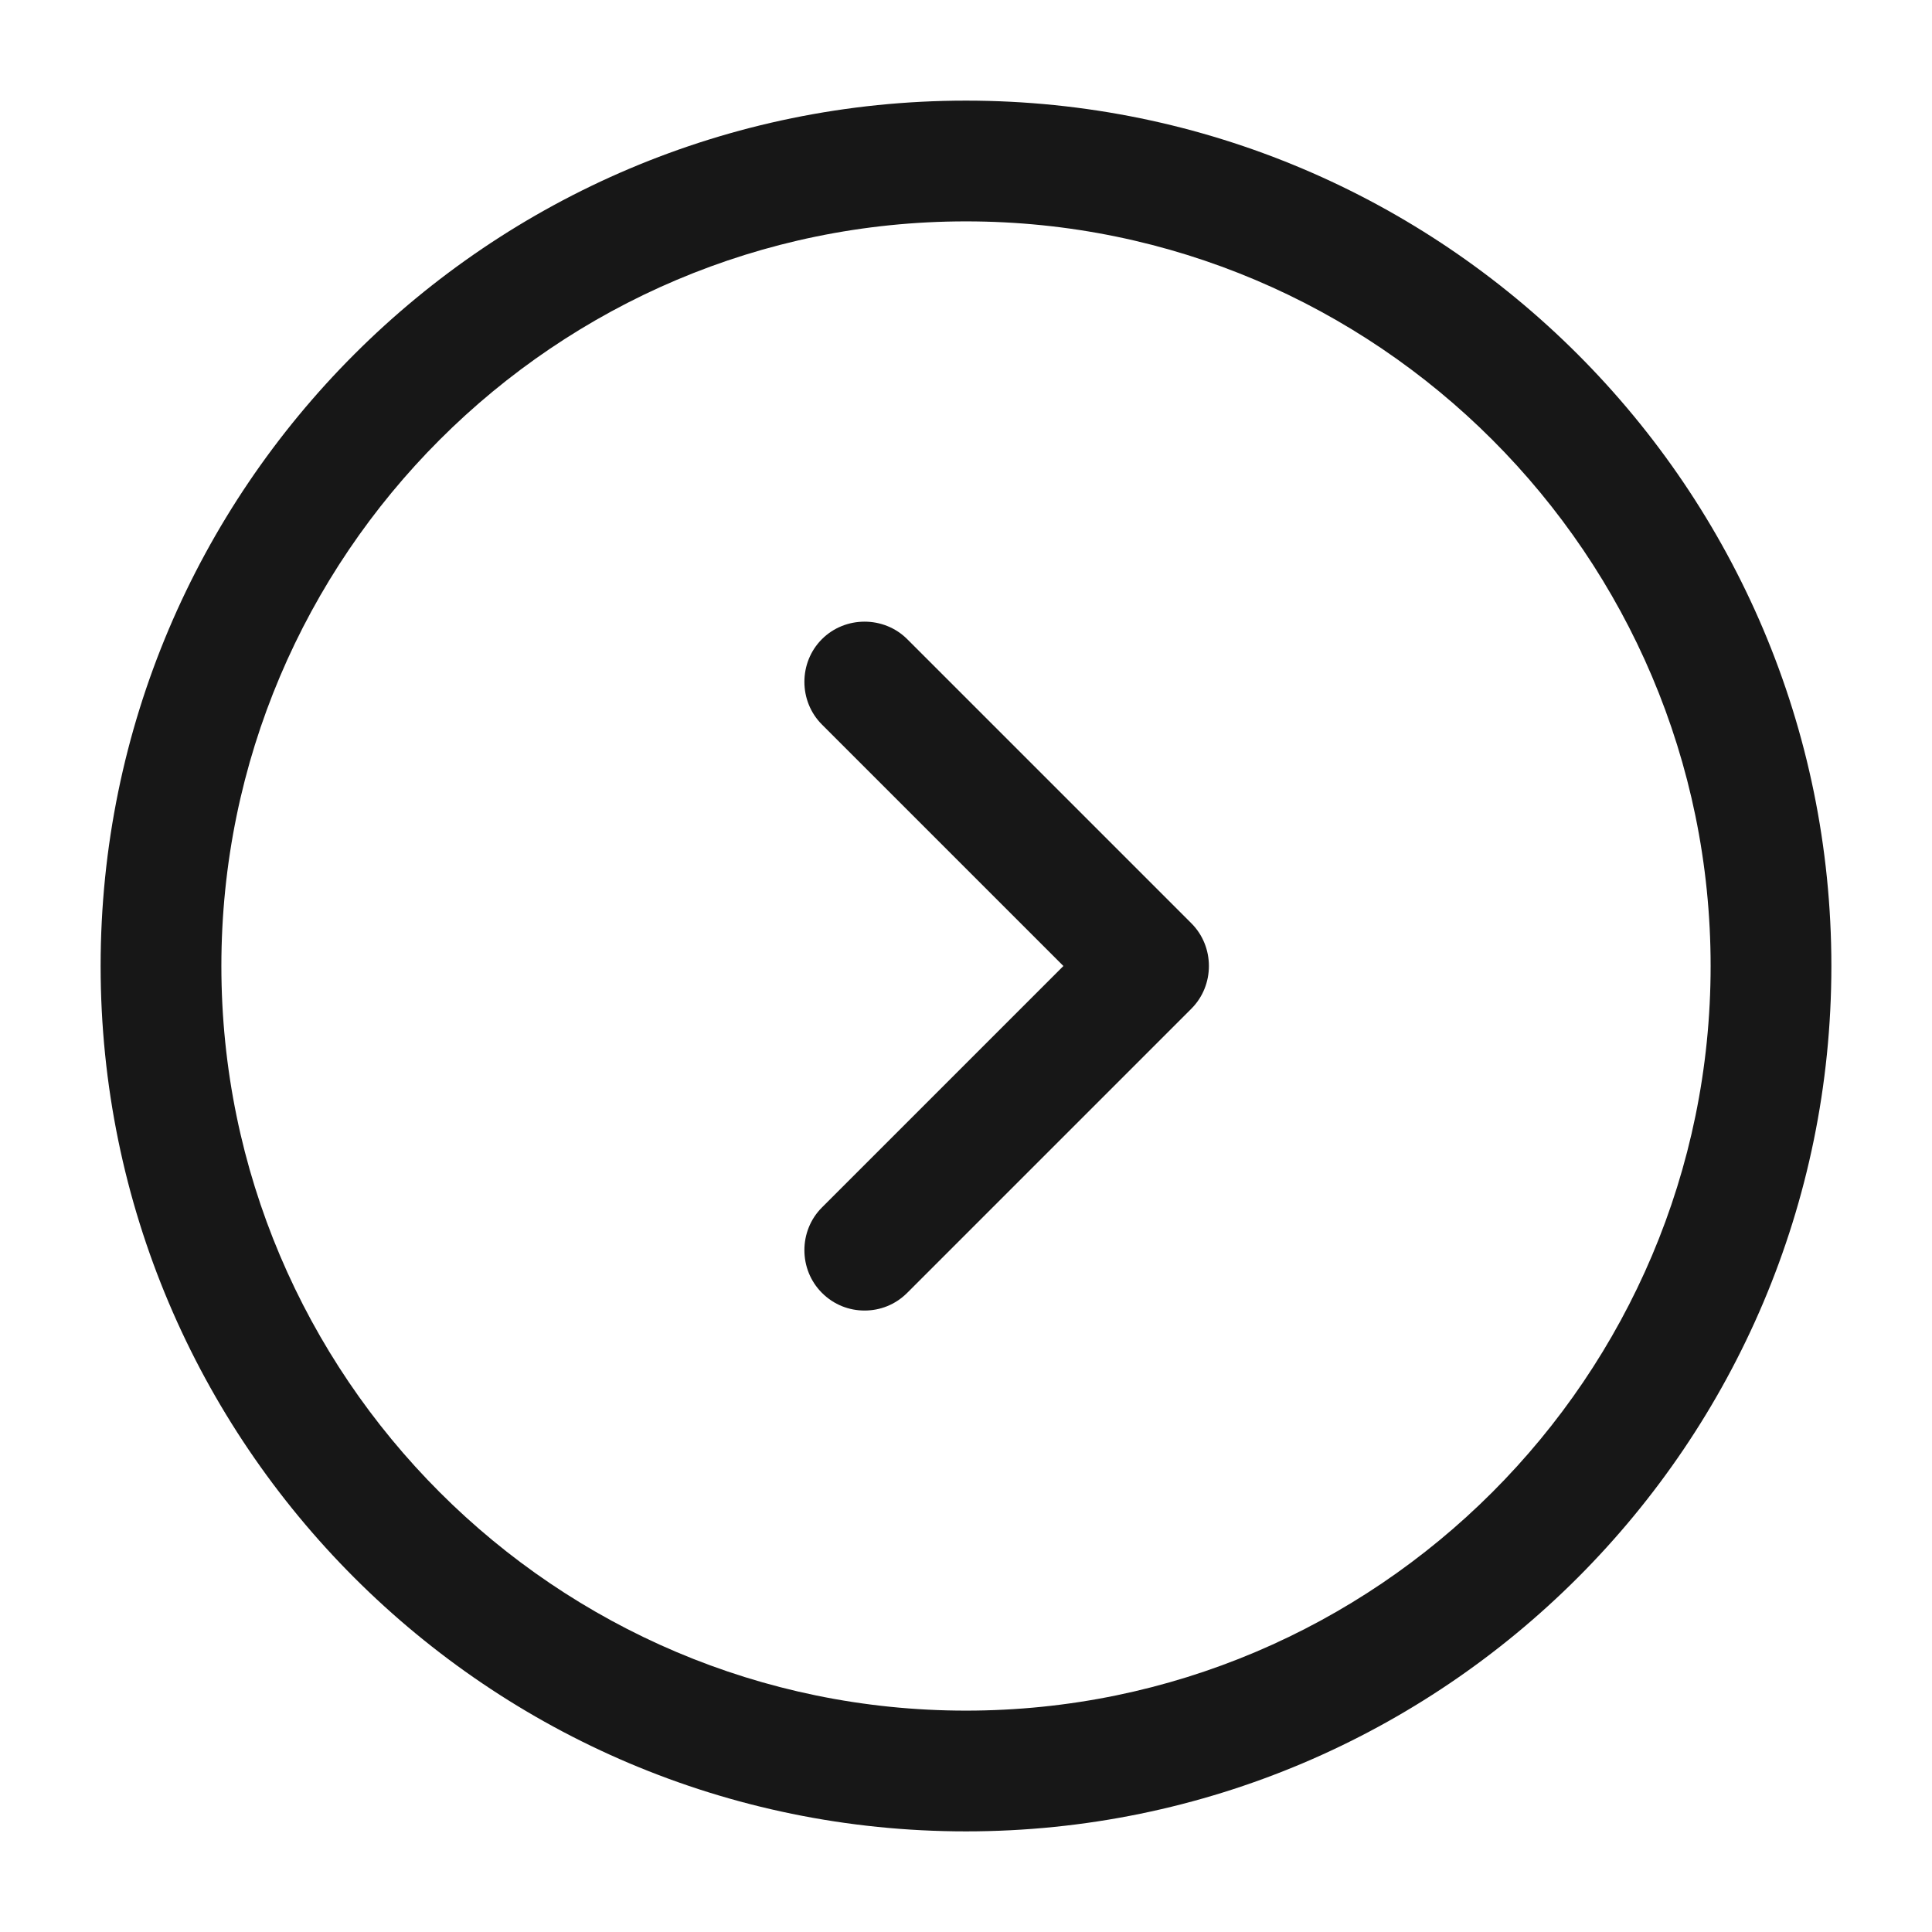
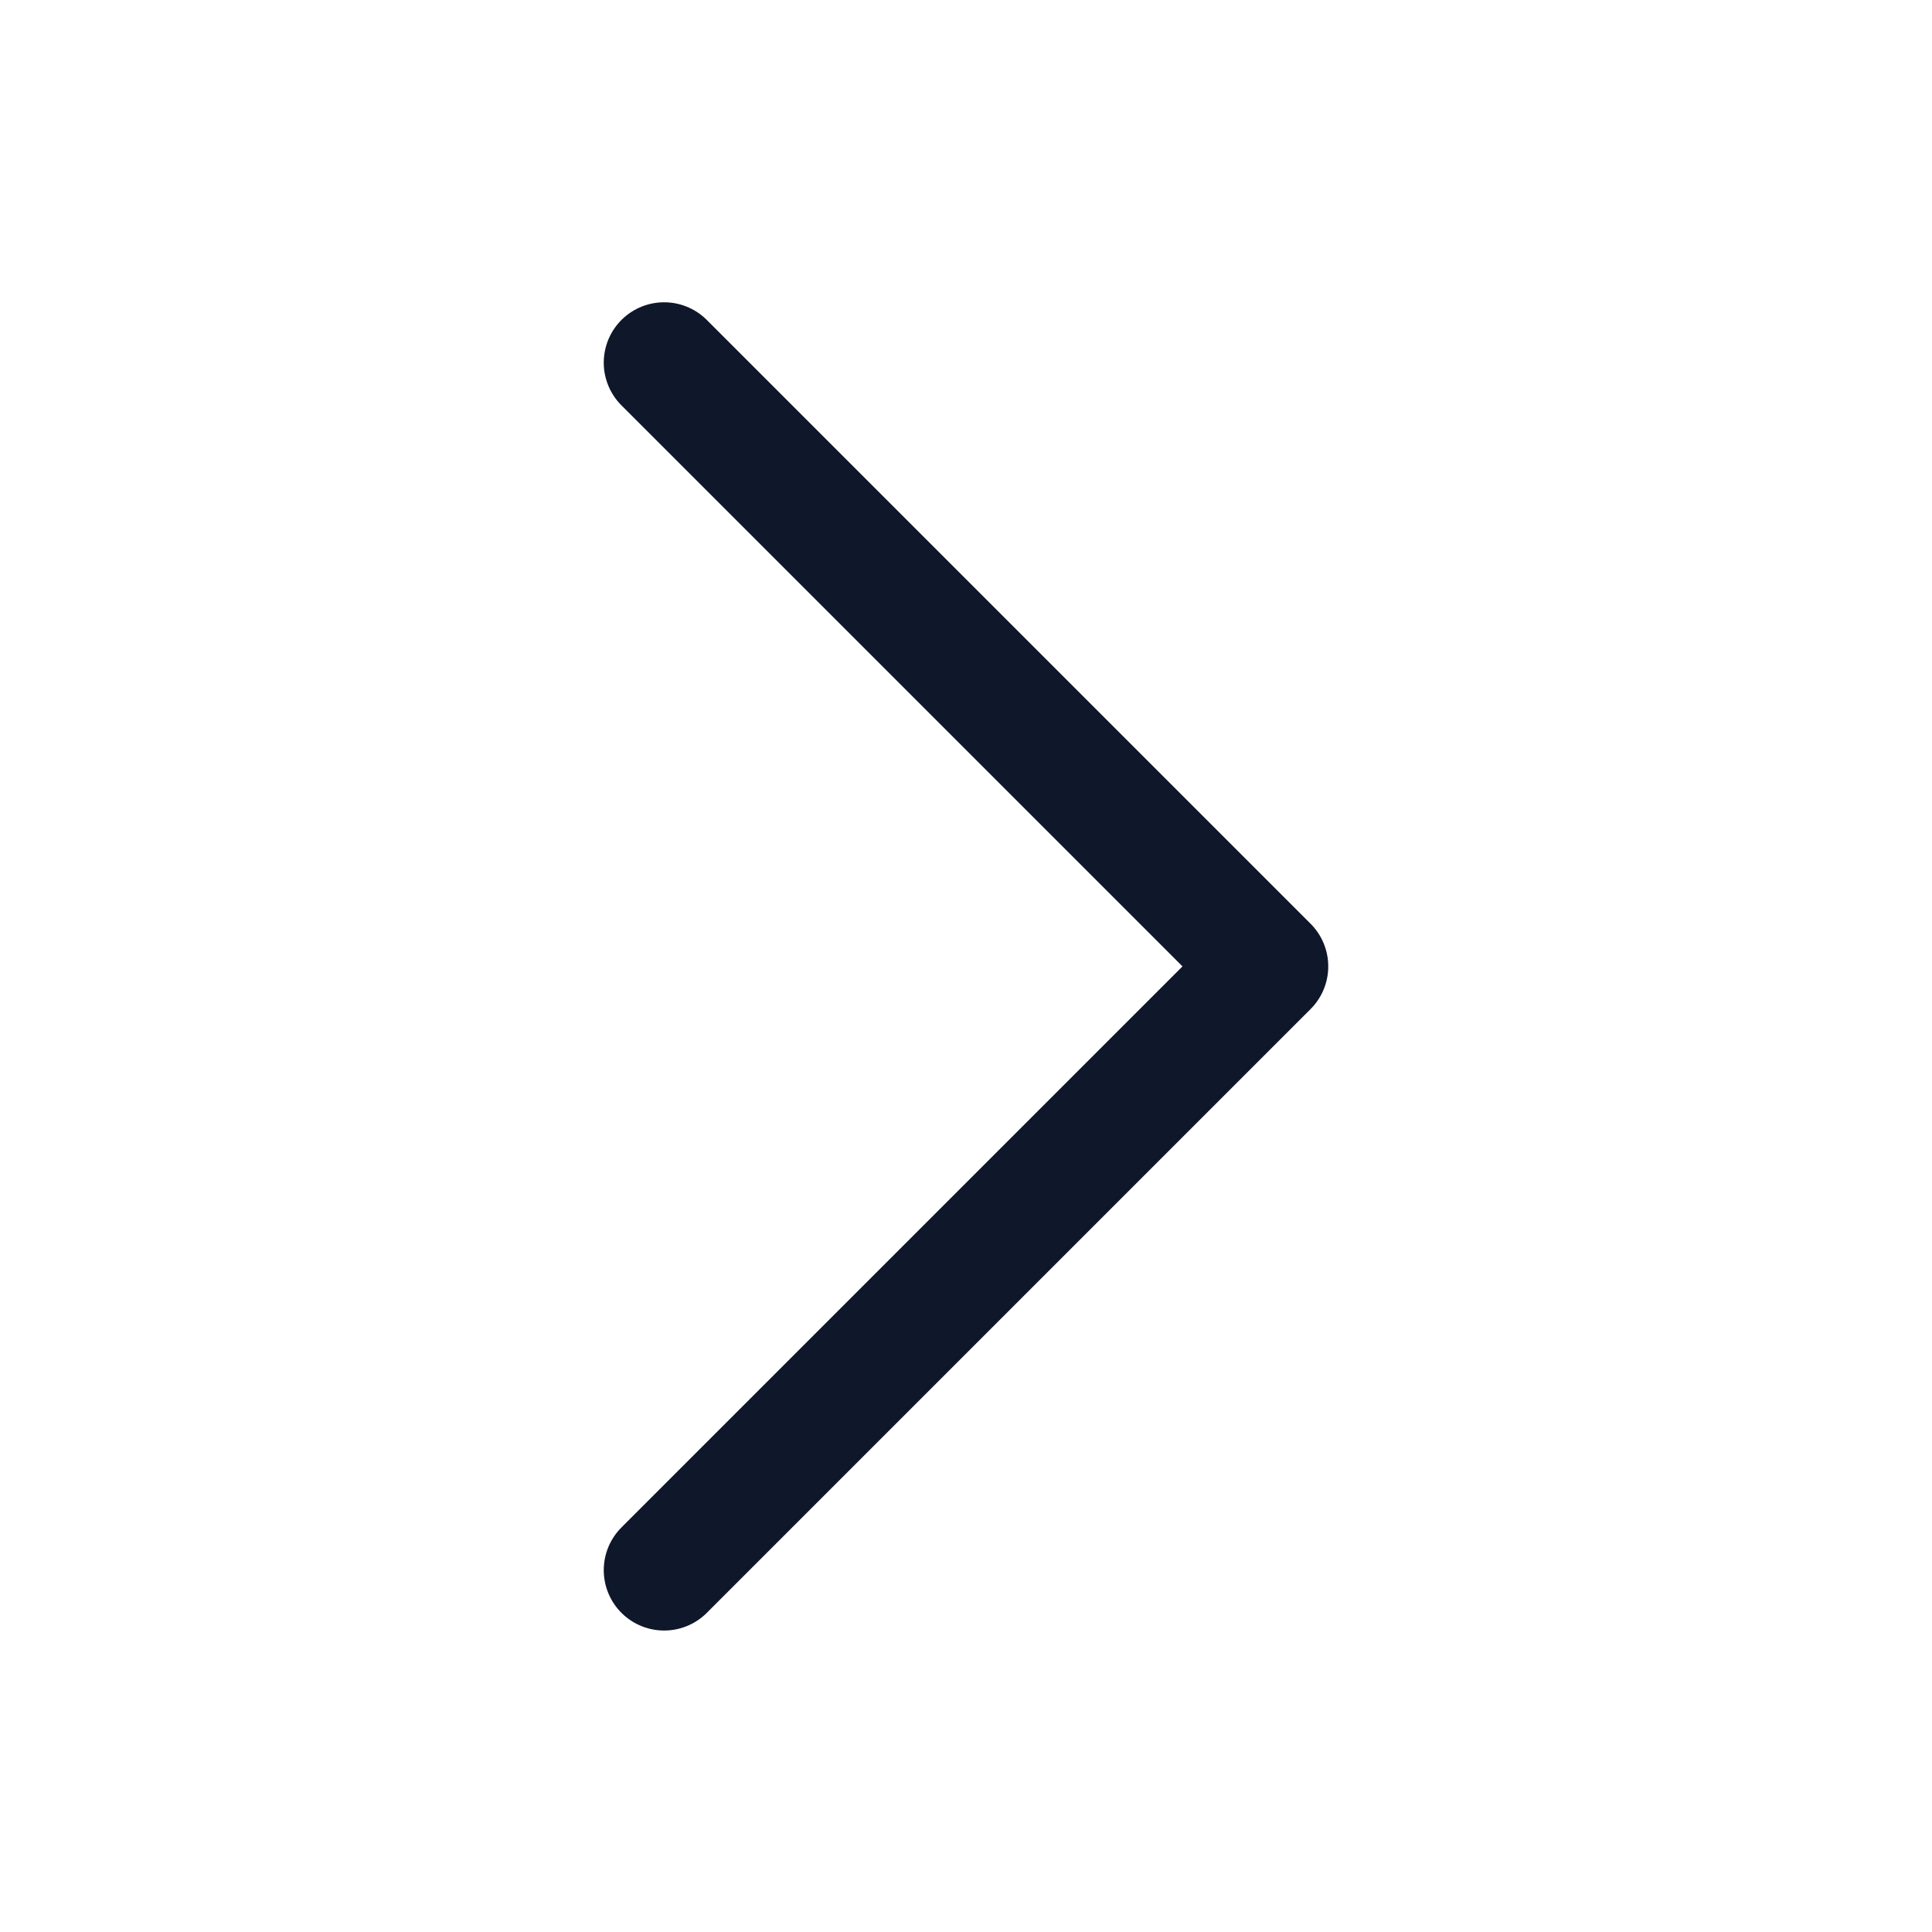
<svg xmlns="http://www.w3.org/2000/svg" width="24" height="24" viewBox="0 0 24 24" fill="none">
-   <path d="M12 22.75C6.07 22.75 1.25 17.93 1.25 12C1.25 6.07 6.07 1.25 12 1.25C17.93 1.25 22.75 6.07 22.75 12C22.75 17.93 17.93 22.75 12 22.75ZM12 2.75C6.9 2.75 2.75 6.9 2.75 12C2.75 17.1 6.9 21.25 12 21.25C17.1 21.25 21.25 17.1 21.25 12C21.25 6.9 17.1 2.75 12 2.75Z" fill="#171717" />
-   <path d="M10.74 16.28C10.55 16.28 10.36 16.21 10.21 16.06C9.92 15.77 9.92 15.29 10.21 15L13.21 12L10.21 9C9.92 8.71 9.92 8.23 10.21 7.94C10.5 7.65 10.98 7.65 11.27 7.94L14.8 11.47C15.09 11.76 15.09 12.24 14.8 12.53L11.27 16.06C11.12 16.21 10.93 16.28 10.74 16.28Z" fill="#171717" />
+   <path d="M8.25 4.505L15.75 12.005L8.25 19.505" stroke="#0F172A" stroke-width="1.5" stroke-linecap="round" stroke-linejoin="round" />
</svg>
